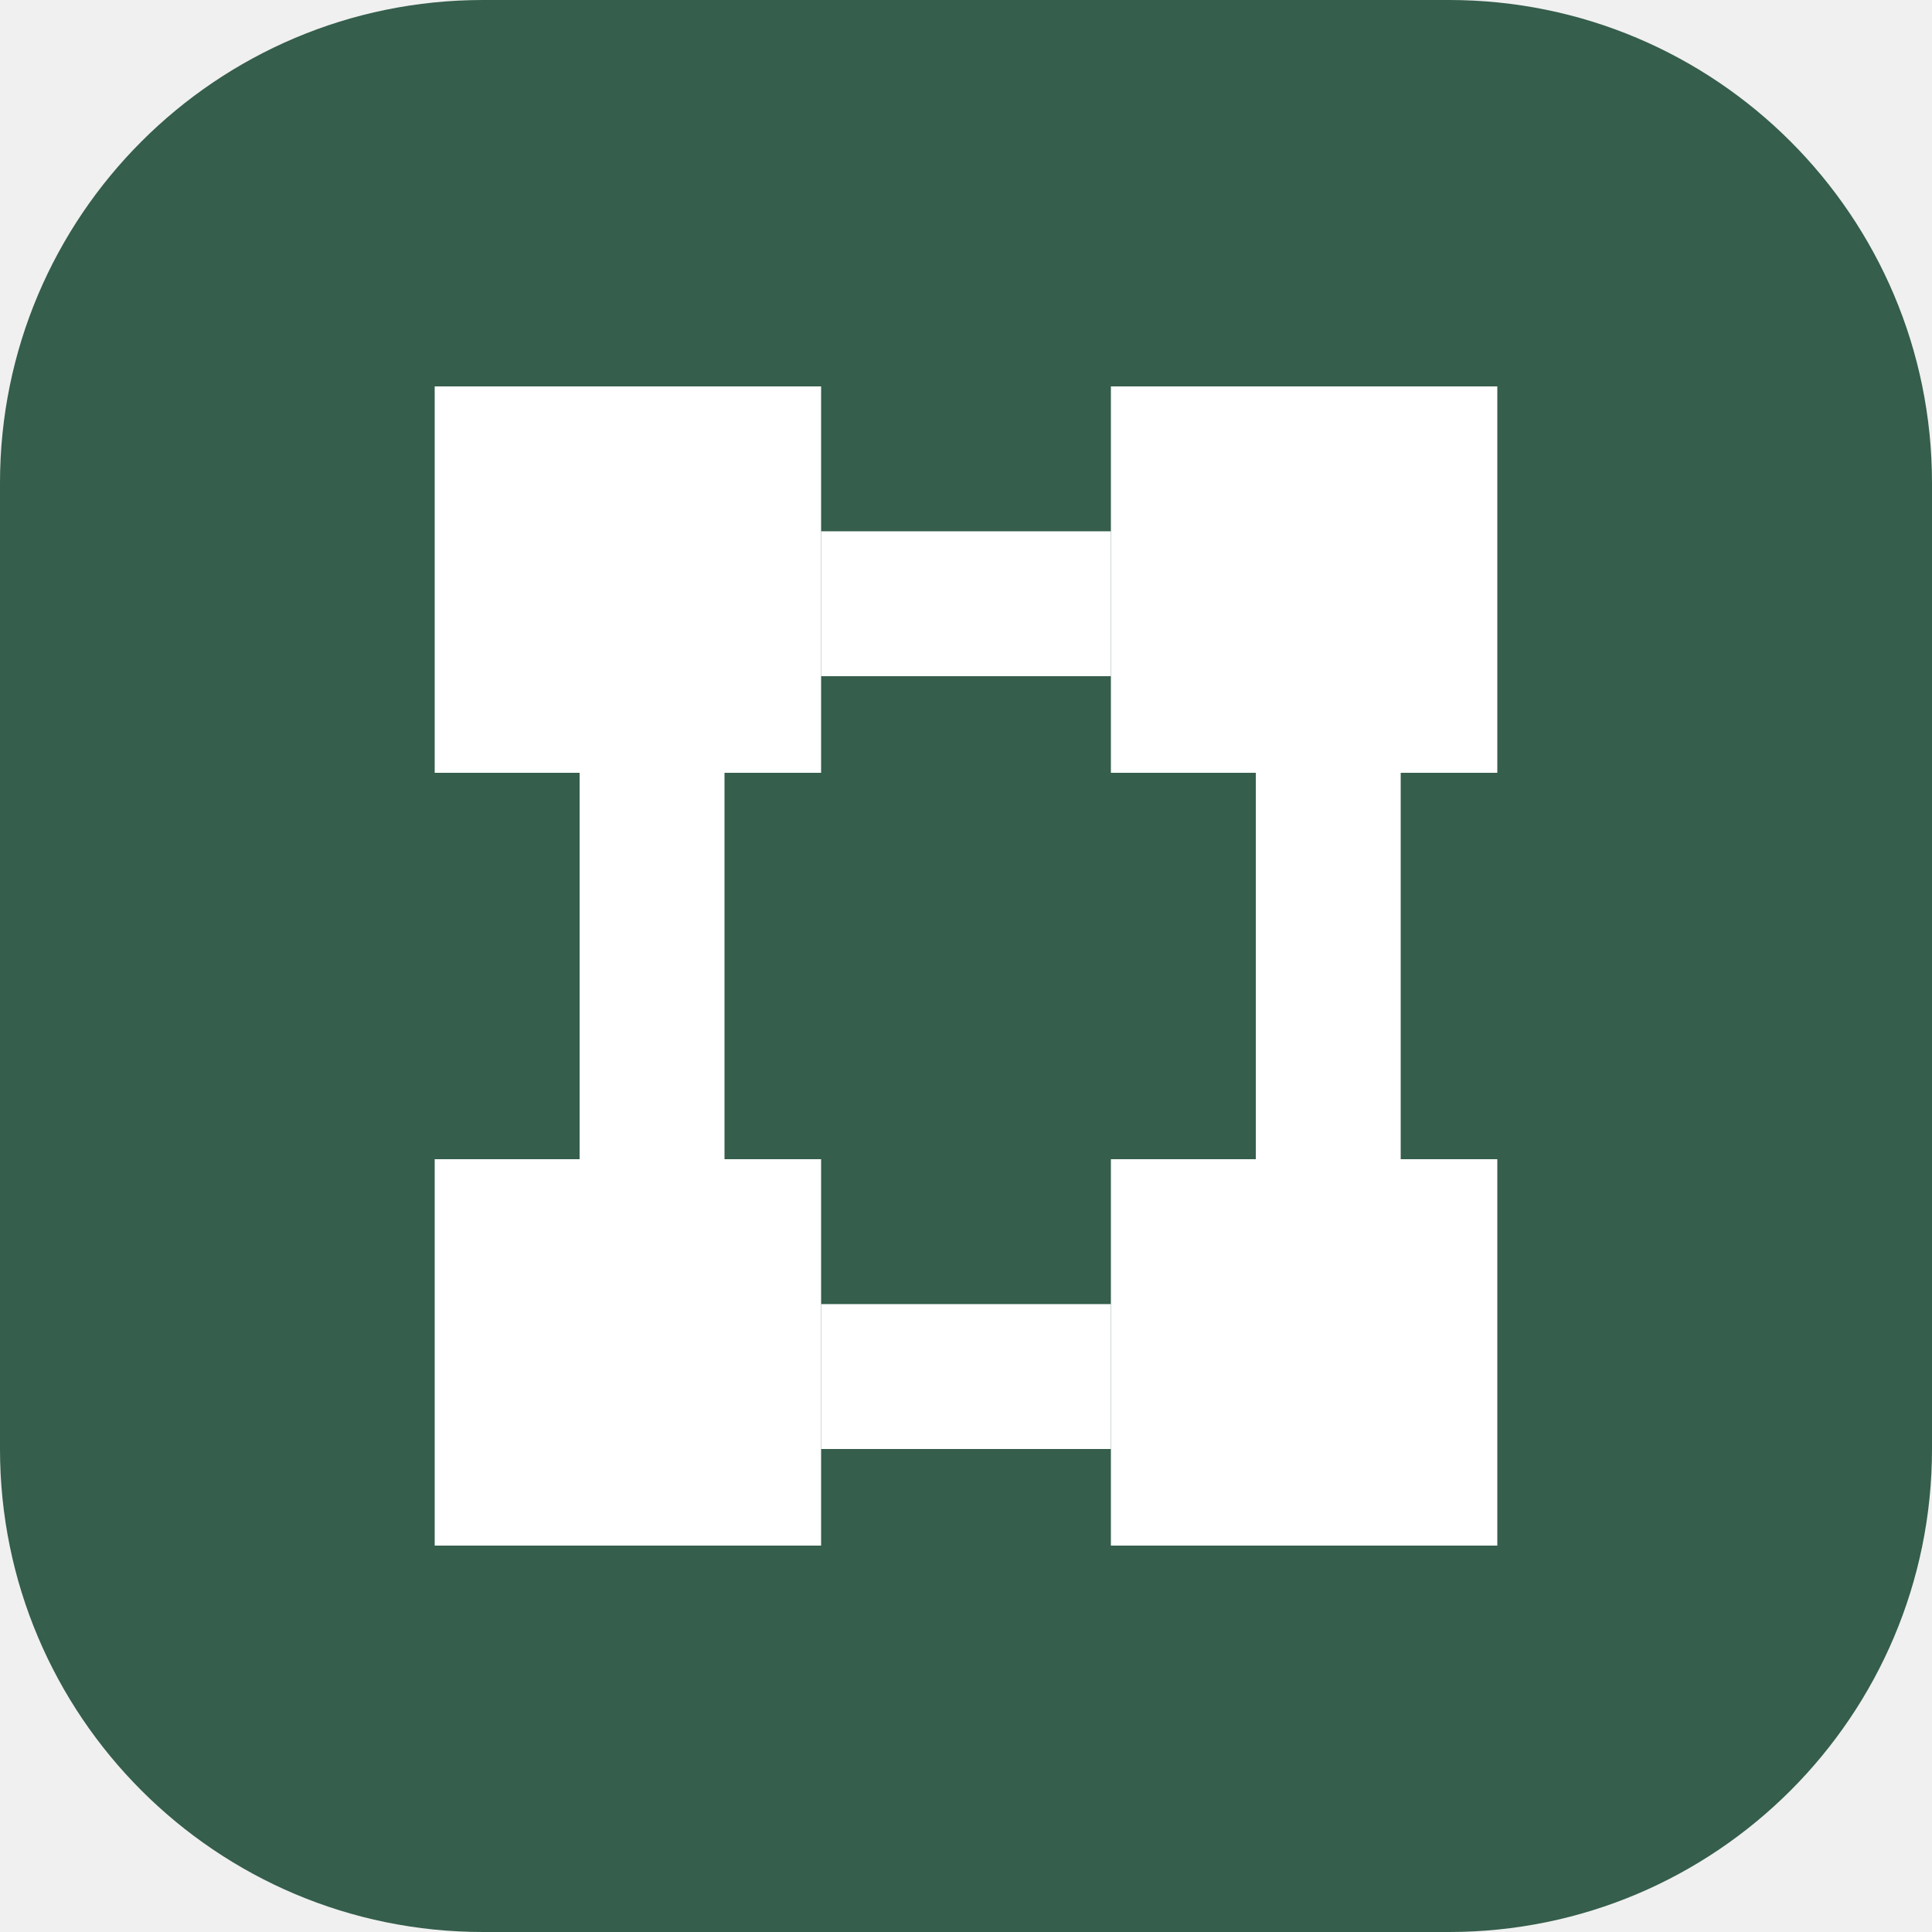
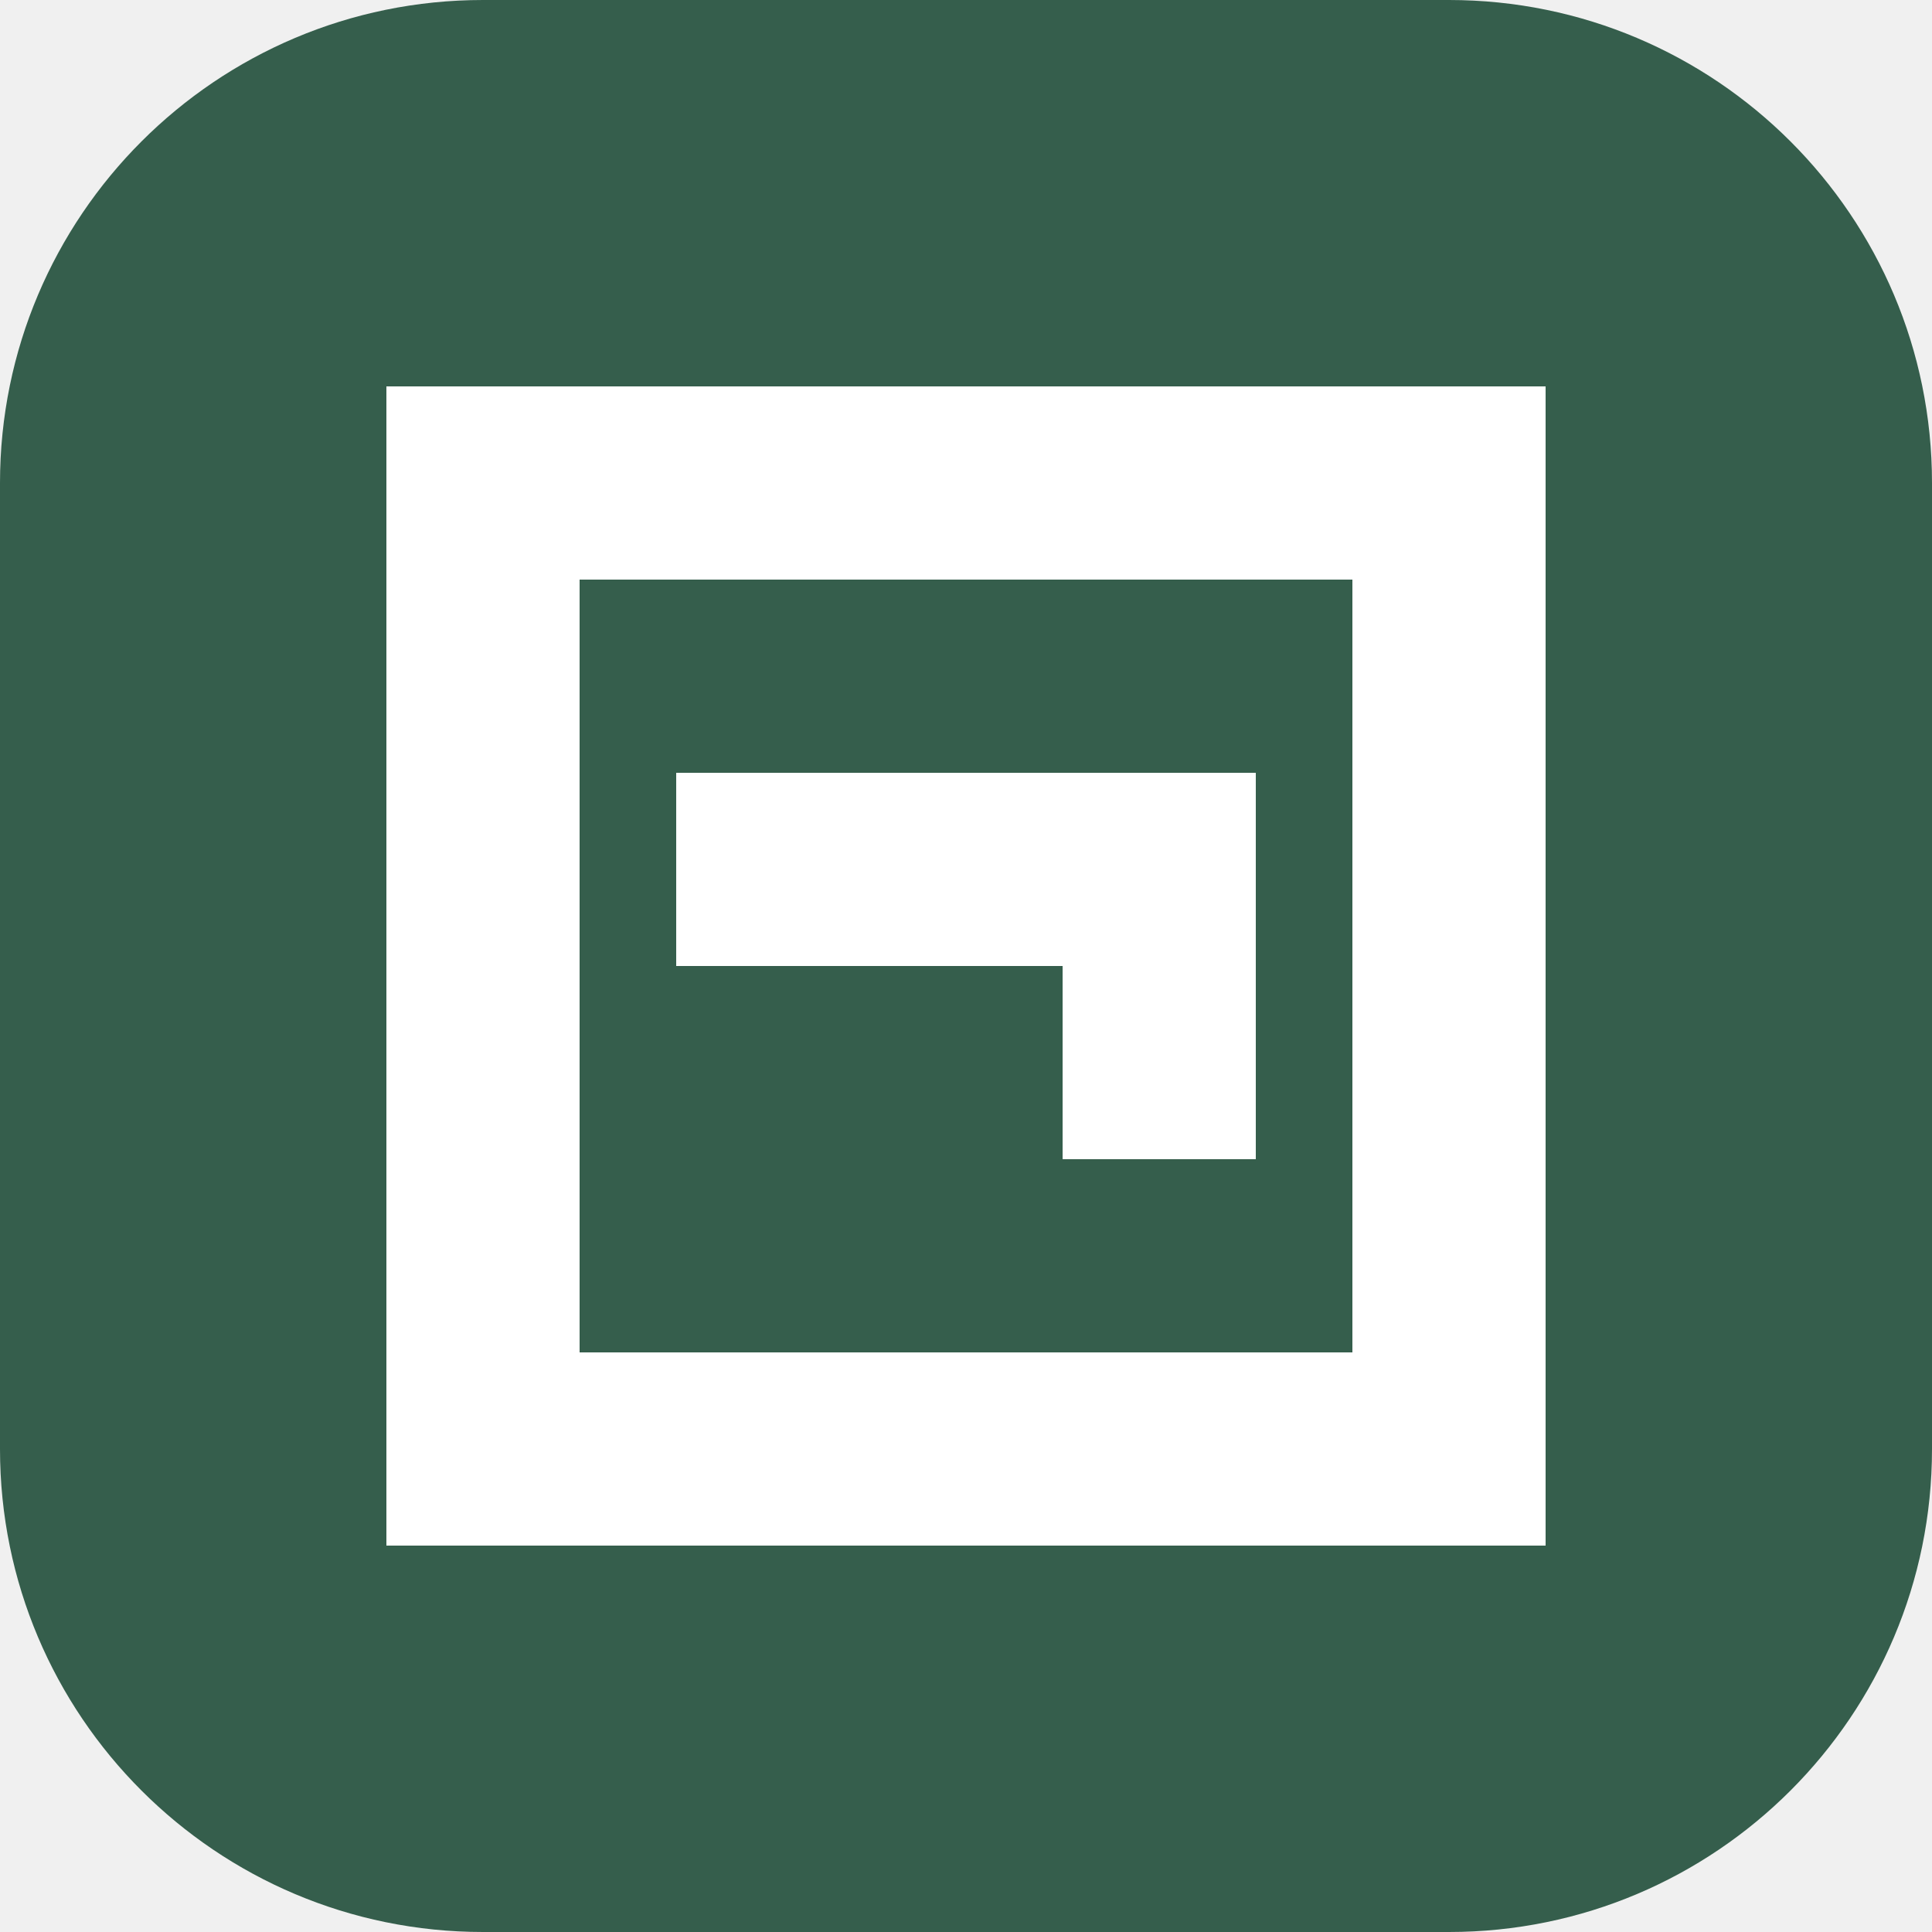
<svg xmlns="http://www.w3.org/2000/svg" viewBox="0 0 40 40">
  <rect width="40" height="40" rx="10" fill="#355e4c" />
-   <g fill="#fff">
-     <path d="M9 8h8v8H9zM23 8h8v8h-8zM9 24h8v8H9zM23 24h8v8h-8z" />
-     <path d="M17 11h6v3h-6zM12 16h3v8h-3zM26 16h3v8h-3zM17 27h6v3h-6z" />
+   <g fill="#fff" transform="translate(4 4)">
+     <path d="M4 4h12v4H8v16h8v4H4V4Zm24 0v24H16v-4h8V8h-8V4h12Z" />
+     <path d="M10 12h12v4H10zM10 20h12v-4h-4v4z" />
  </g>
</svg>
